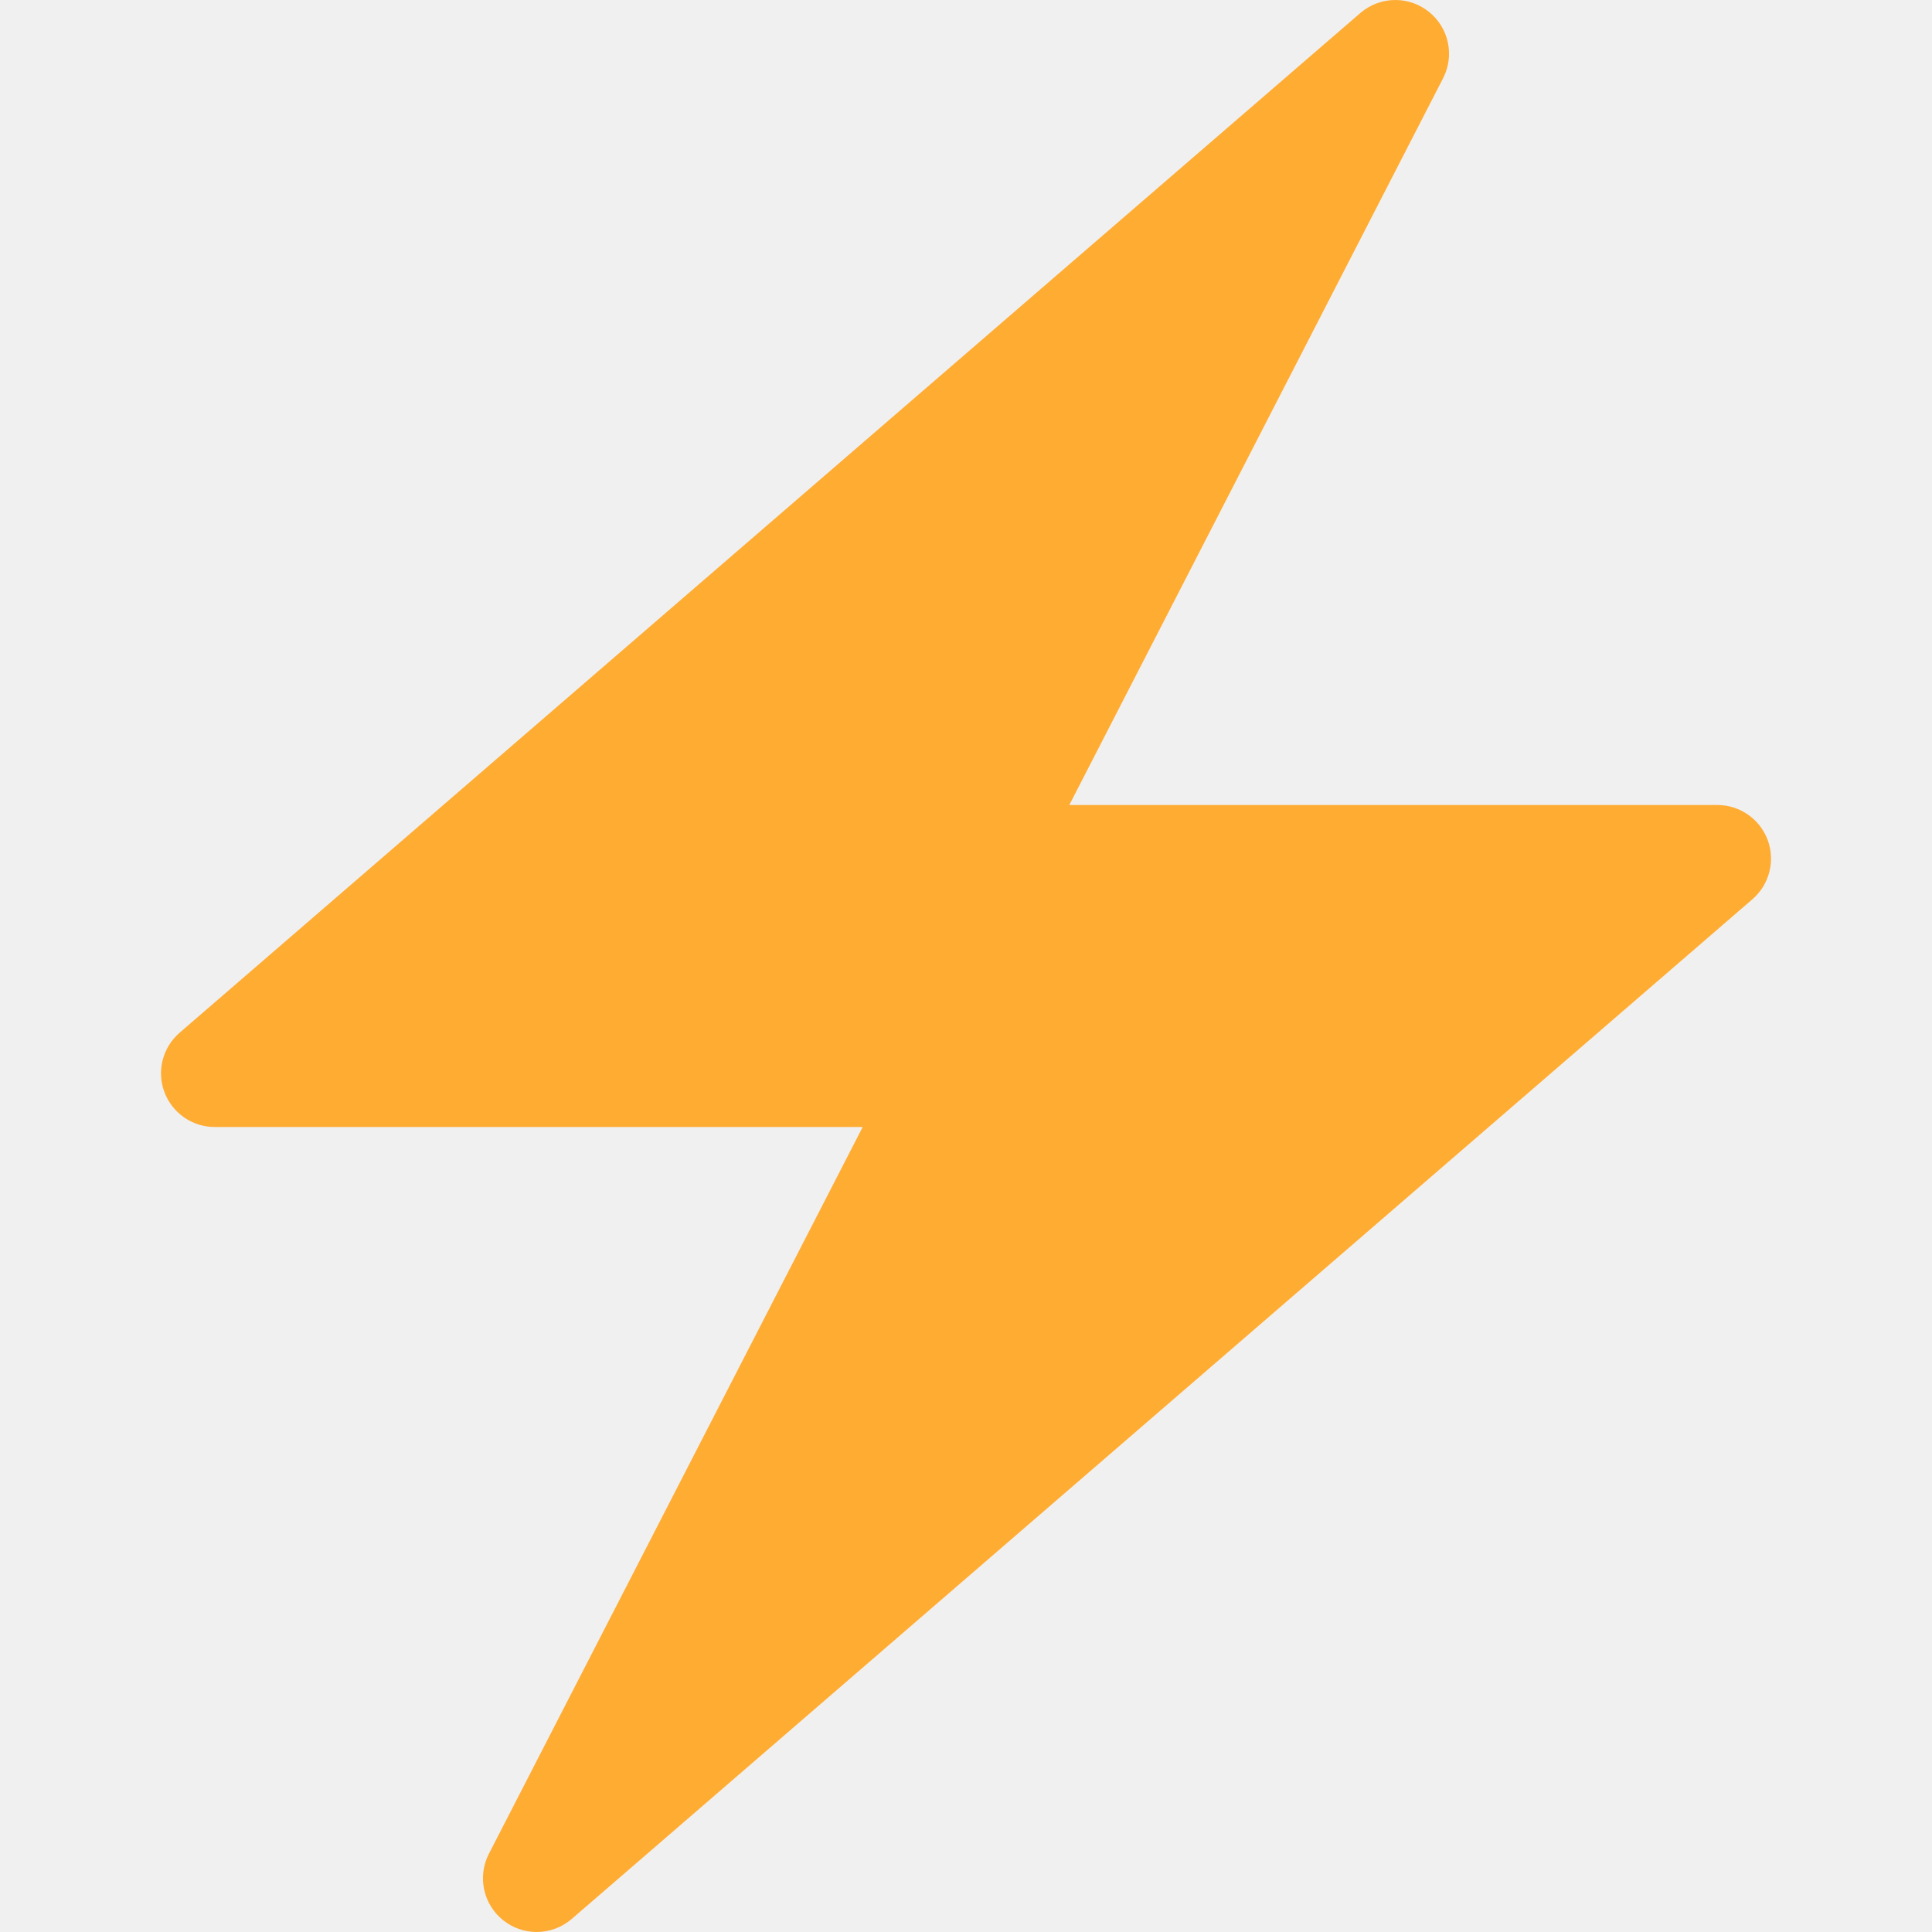
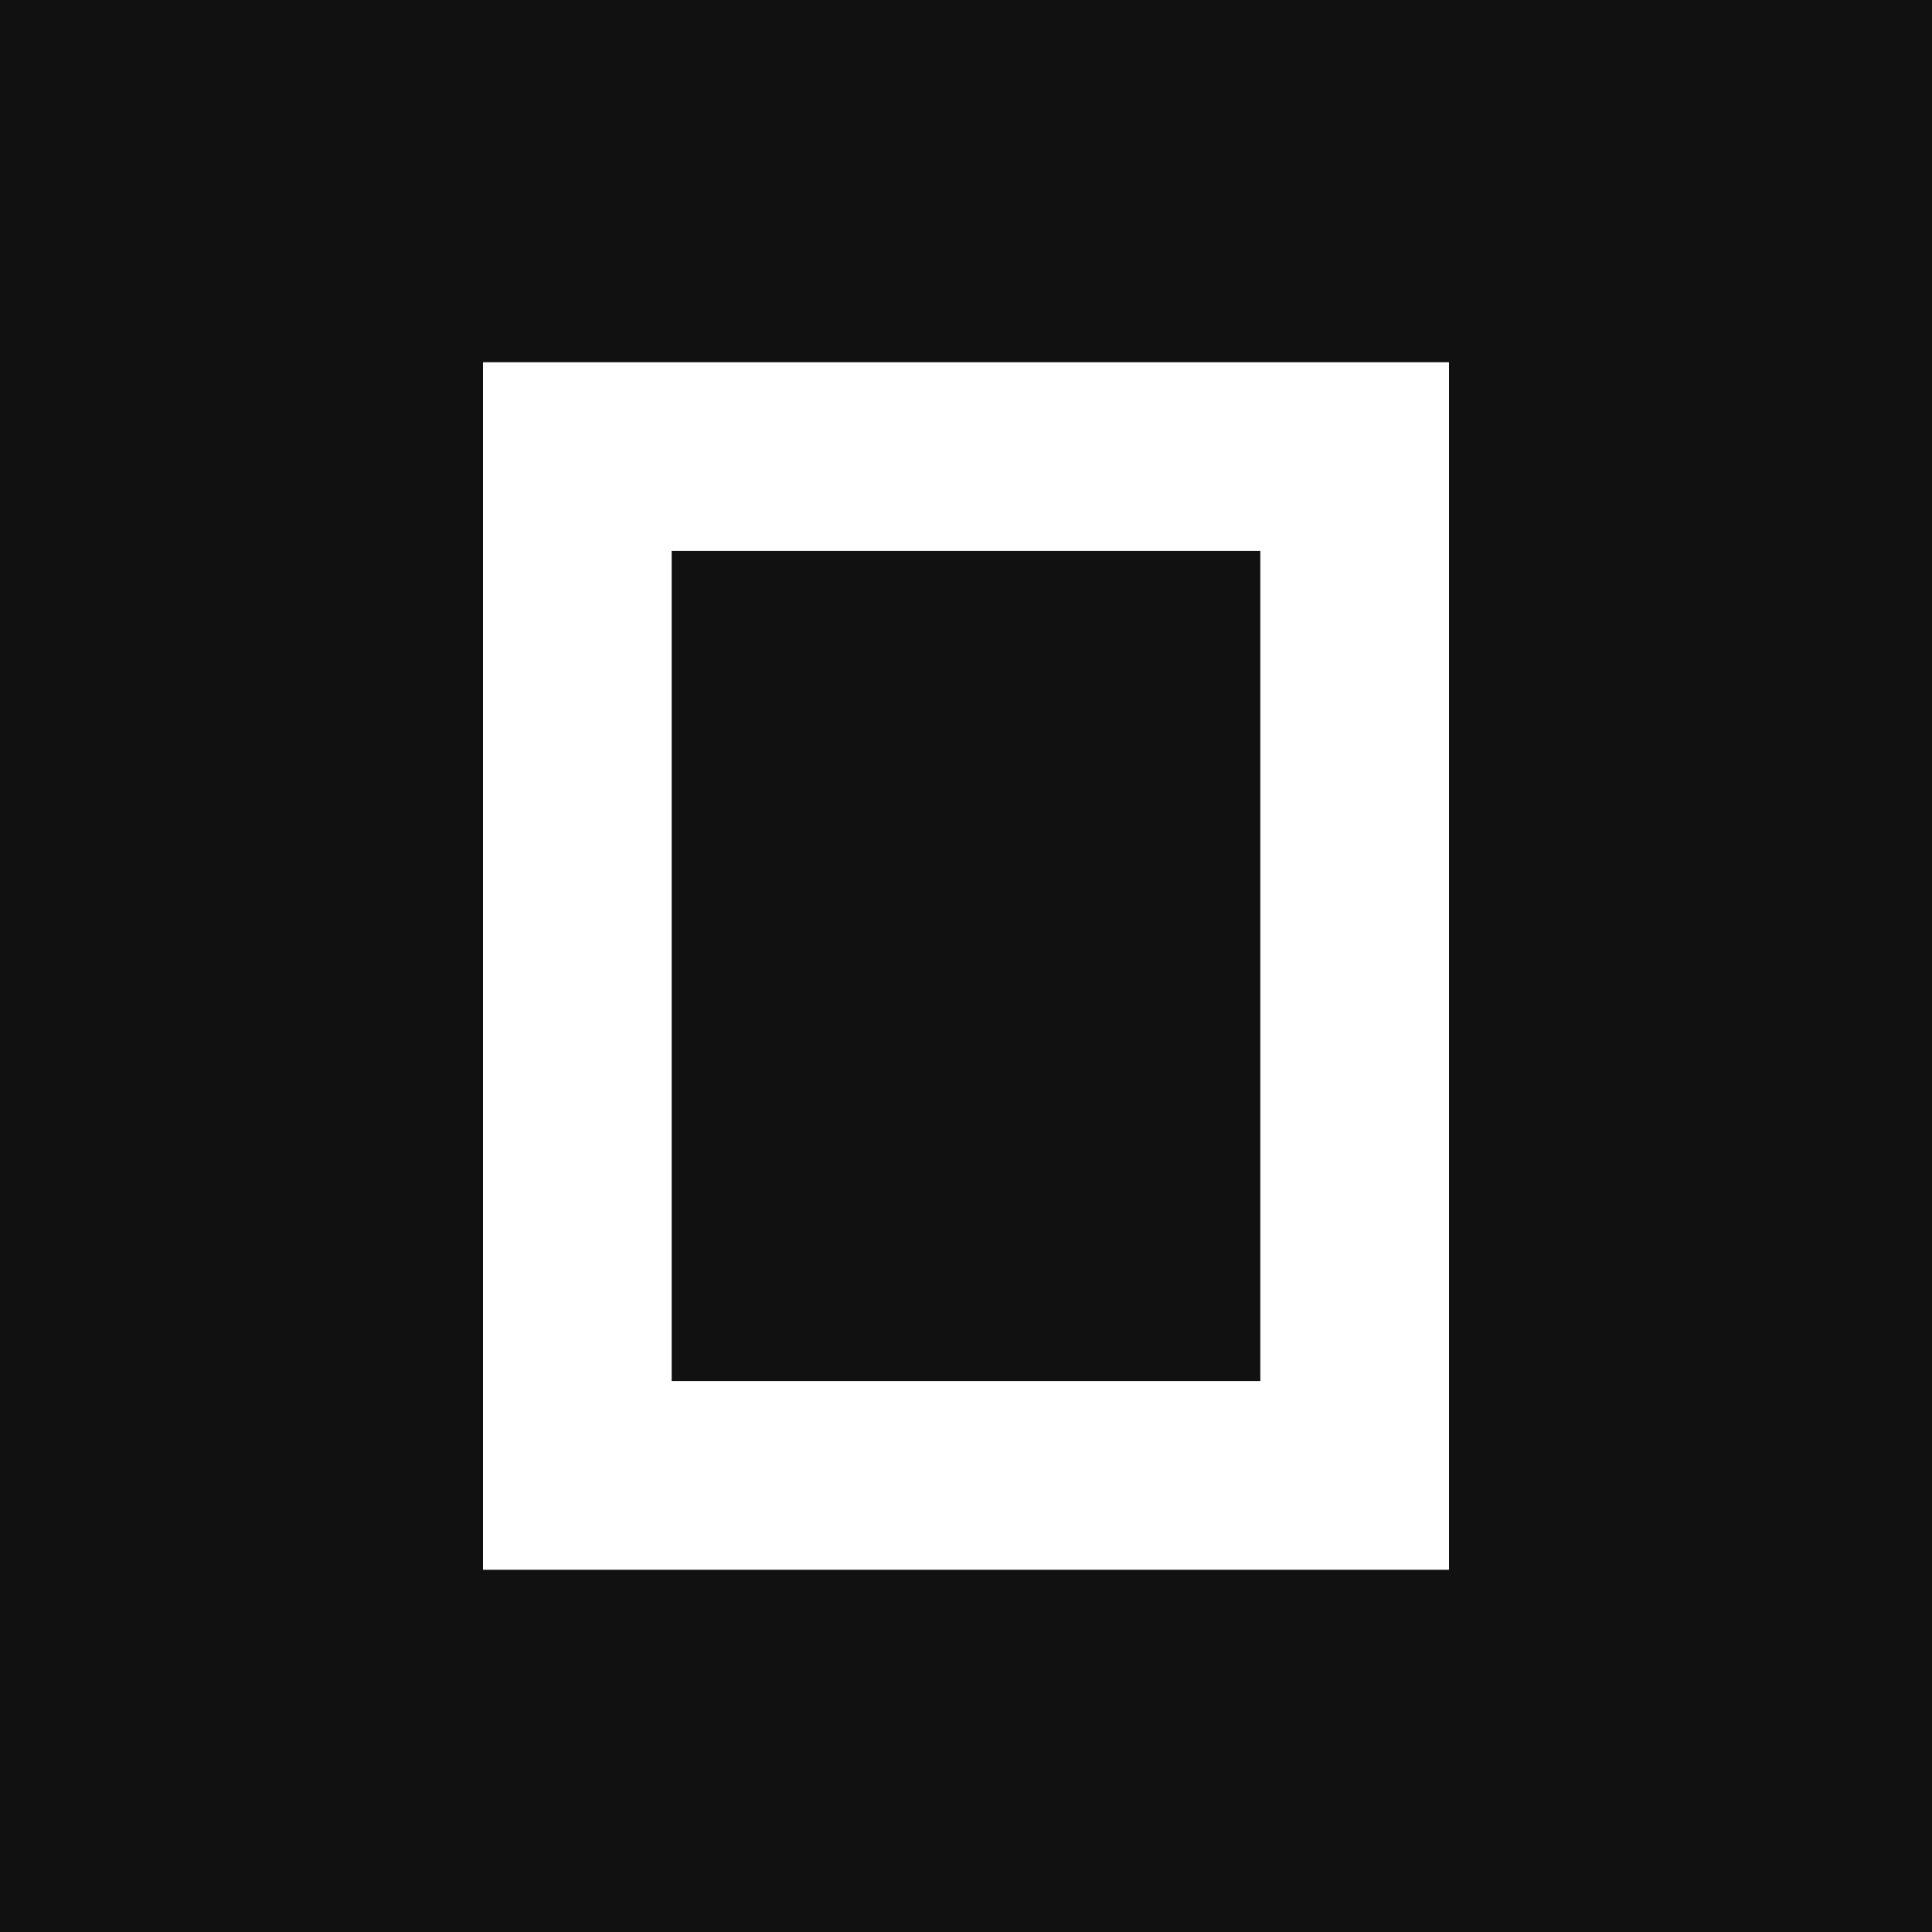
- <svg xmlns="http://www.w3.org/2000/svg" viewBox="0 0 36 36">
-   <path fill="#FFAC33" d="M32.938 15.651C32.792 15.26 32.418 15 32 15H19.925L26.89 1.458c.219-.426.106-.947-.271-1.243C26.437.071 26.218 0 26 0c-.233 0-.466.082-.653.243L18 6.588 3.347 19.243c-.316.273-.43.714-.284 1.105S3.582 21 4 21h12.075L9.11 34.542c-.219.426-.106.947.271 1.243.182.144.401.215.619.215.233 0 .466-.082.653-.243L18 29.412l14.653-12.655c.317-.273.43-.714.285-1.106z" />
+ <svg xmlns="http://www.w3.org/2000/svg" width="512" height="512" viewBox="0 0 512 512" fill="none">
+   <rect width="512" height="512" fill="#111111" />
+   <rect x="153" y="121" width="206" height="270" stroke="white" stroke-width="50" />
</svg>
